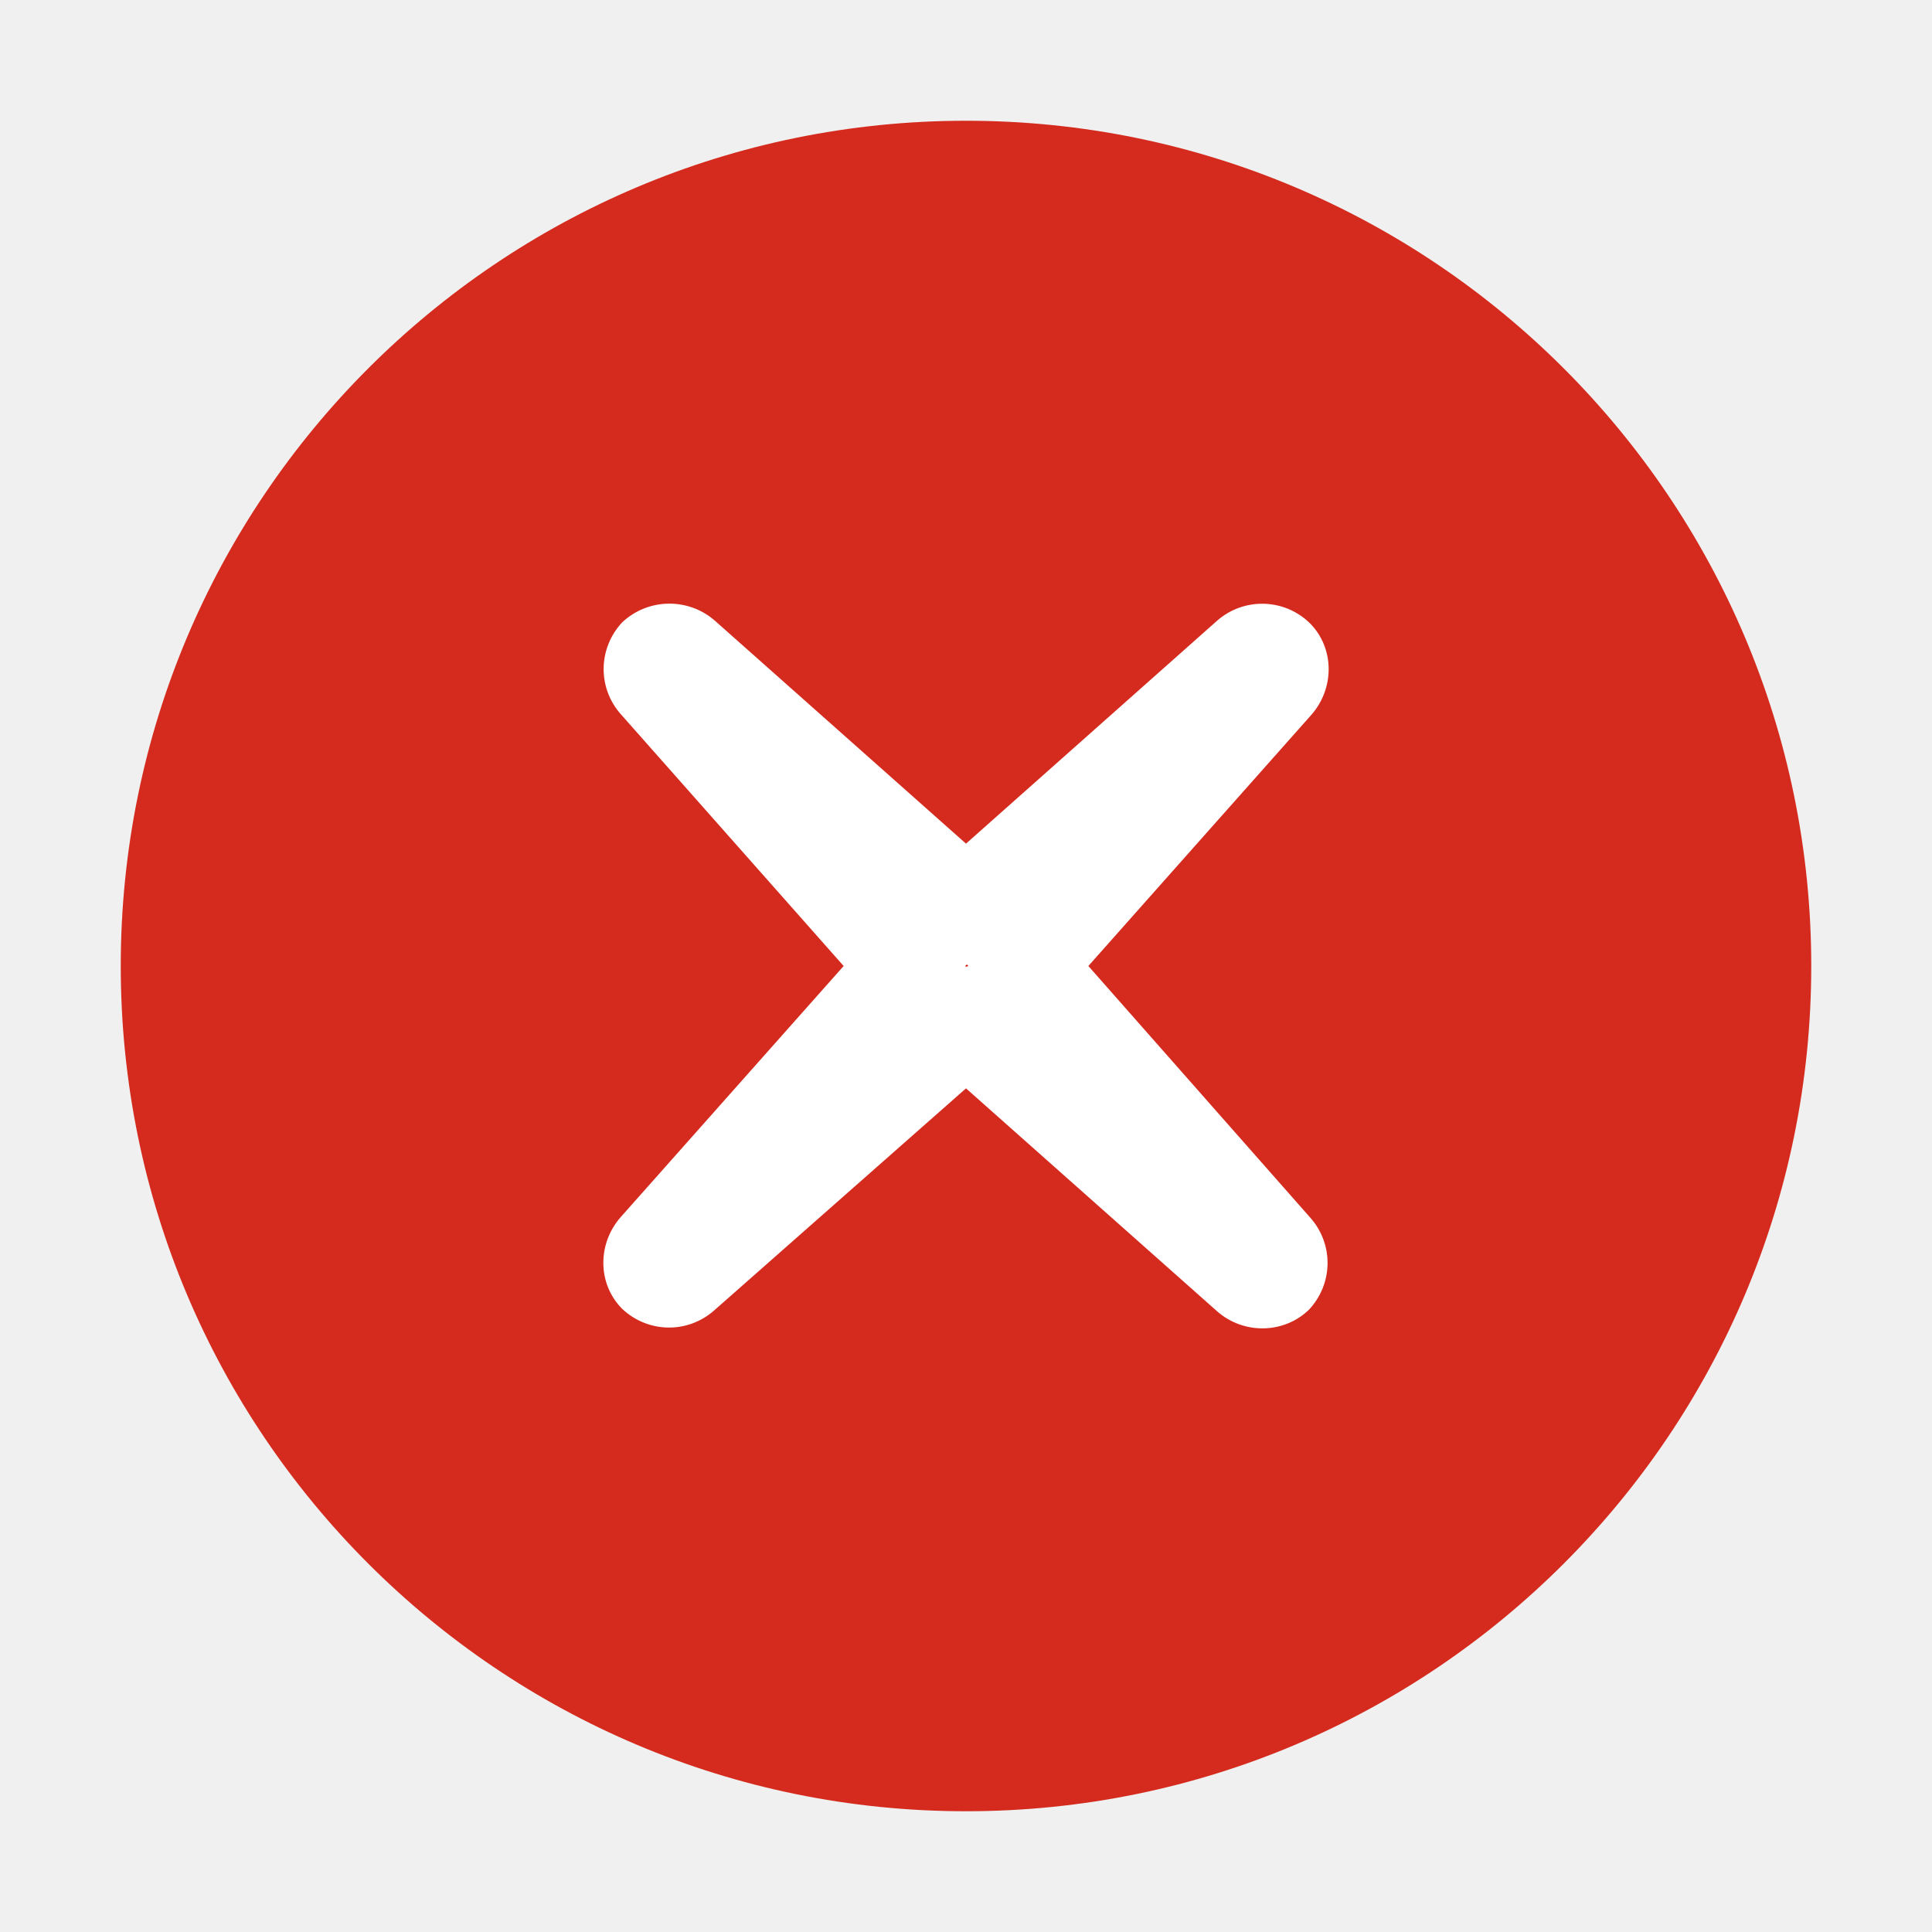
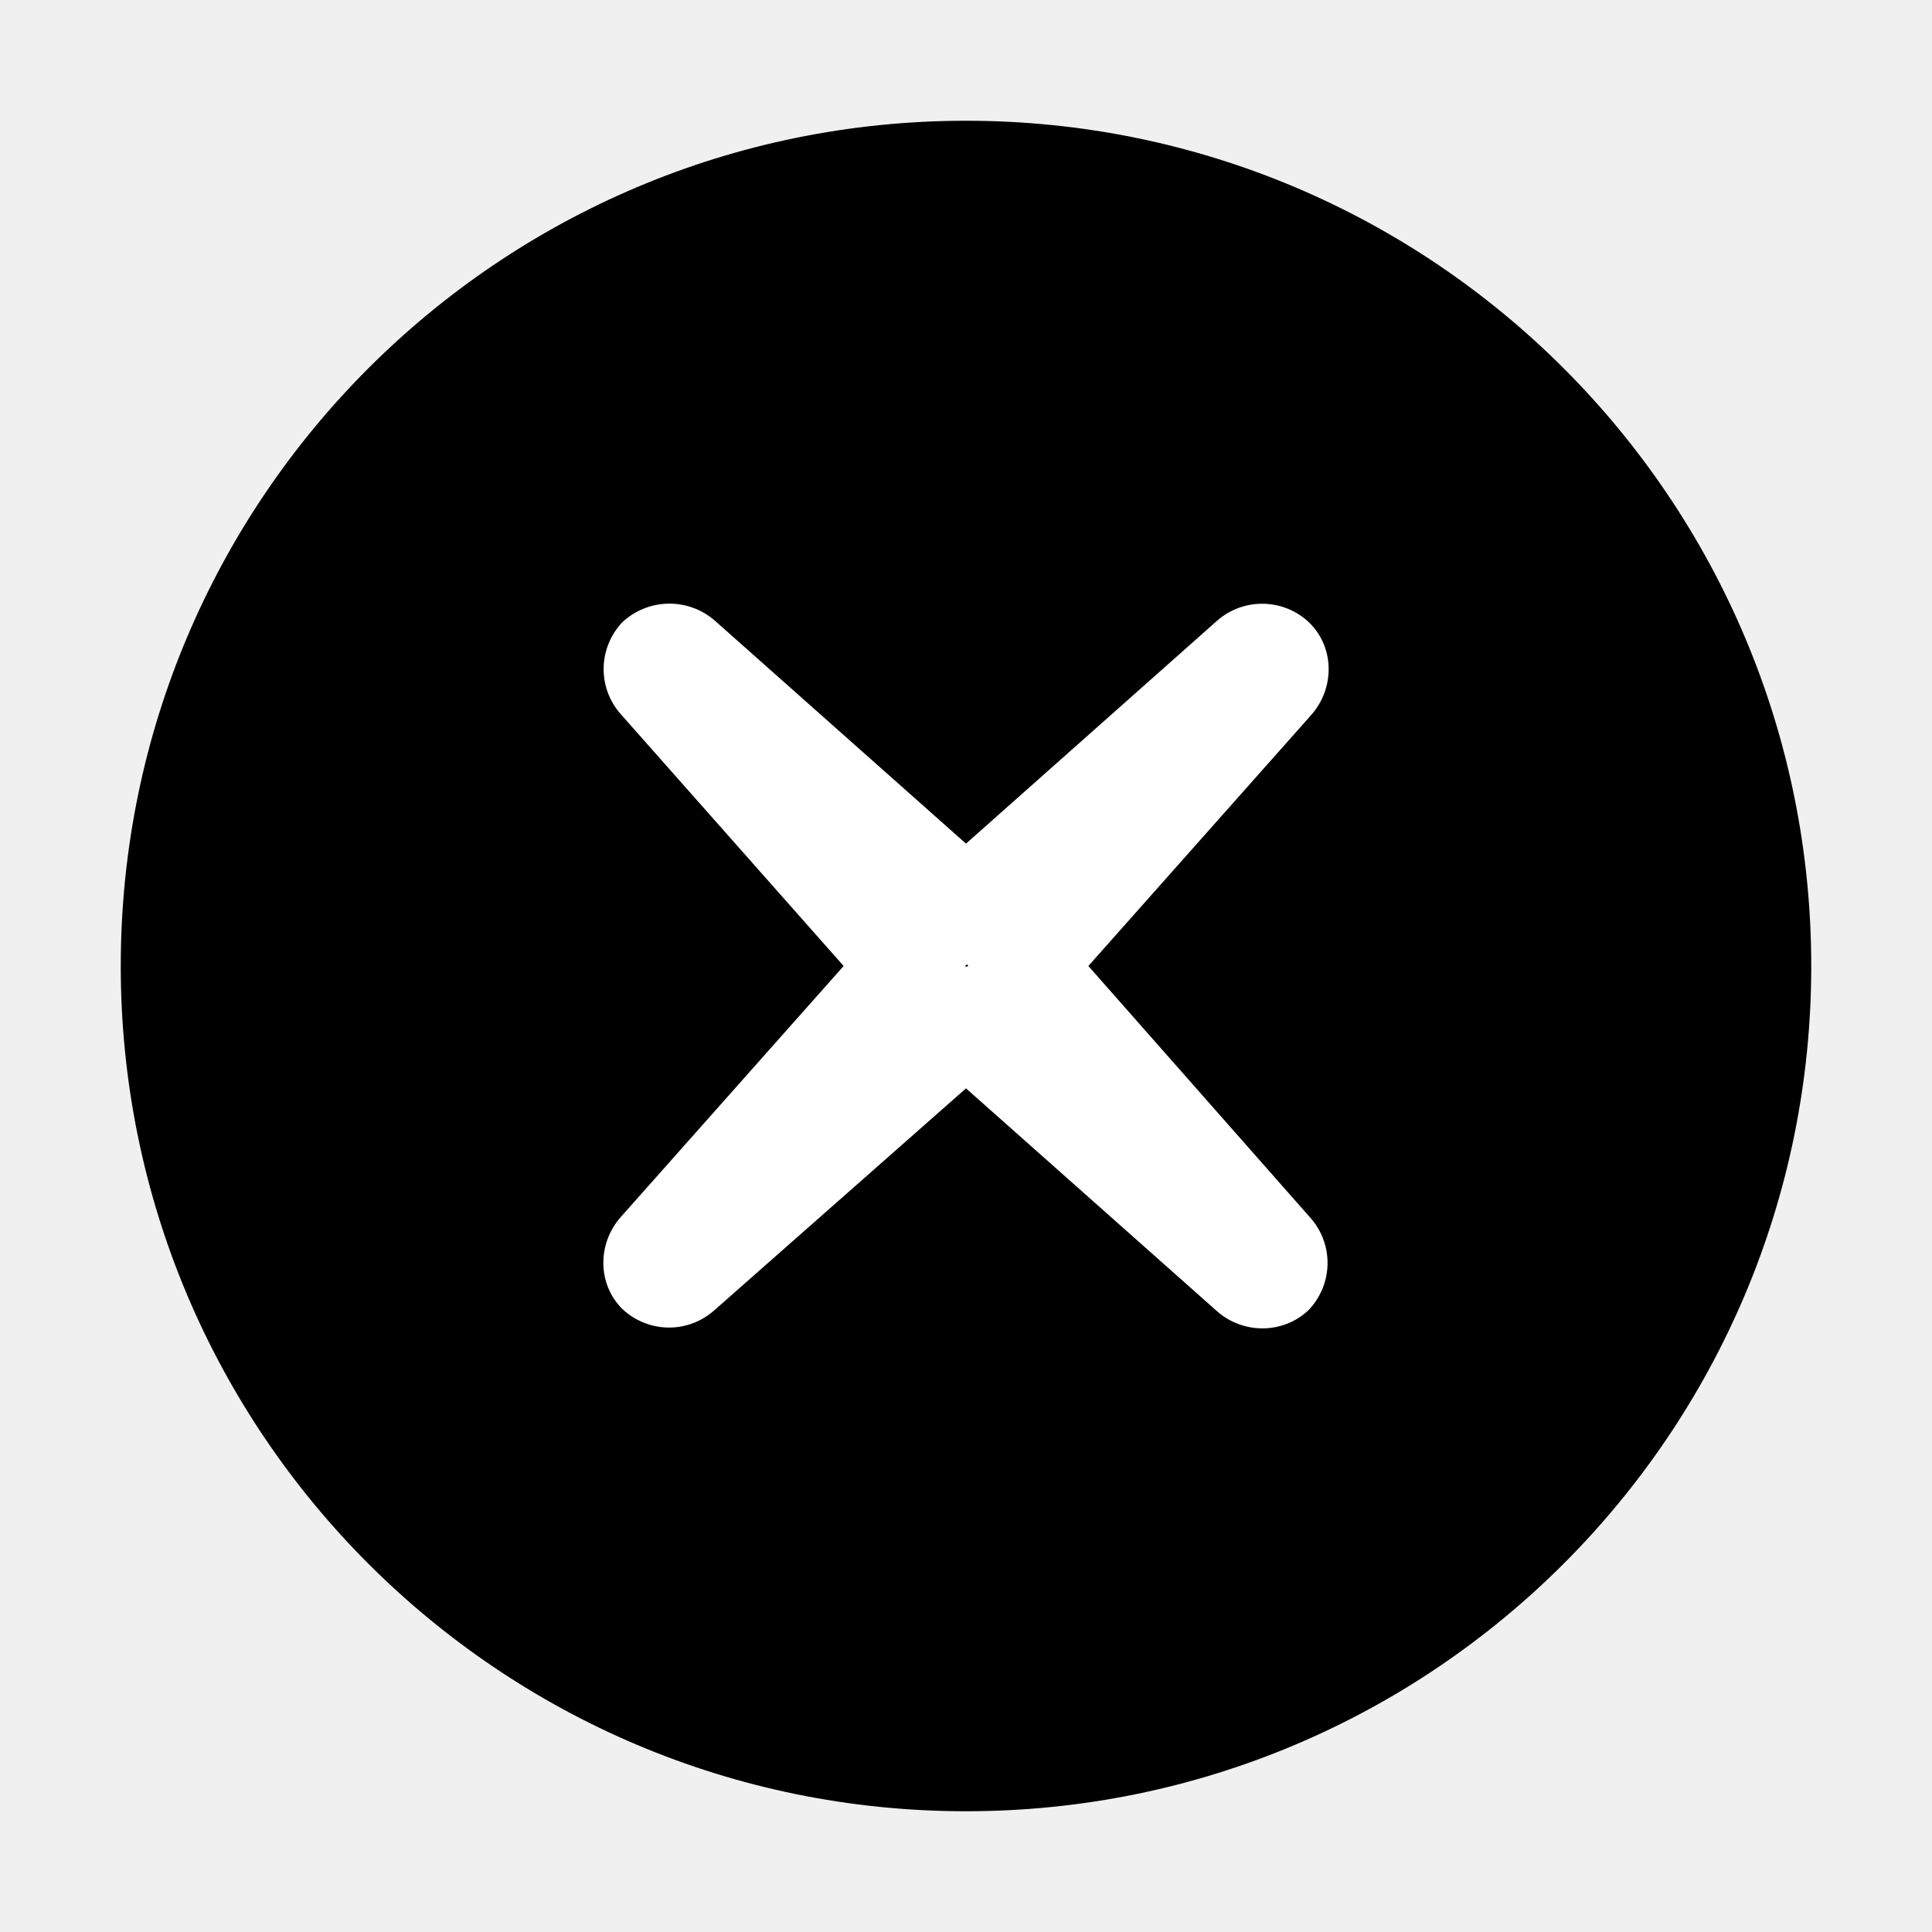
<svg xmlns="http://www.w3.org/2000/svg" viewBox="0 0 24 24">
  <path fill="none" d="M0 0h24v24H0z" />
-   <circle cx="12" cy="12" r="10.5" fill="#d52b1e" />
+   <circle cx="12" cy="12" r="10.5" fill="currentColor" />
  <path fill="#fff" d="M15.12 7.71 12 10.48 8.88 7.71a.858.858 0 0 0-1.15.02c-.3.32-.31.81-.02 1.14L10.48 12l-2.77 3.12c-.29.33-.29.83.02 1.14.32.3.81.31 1.14.02L12 13.52l3.12 2.77c.33.29.83.28 1.14-.02.3-.32.31-.81.02-1.14L13.52 12l2.77-3.12c.29-.33.29-.83-.02-1.14a.848.848 0 0 0-1.15-.03M12 12.01l-.01-.01.01-.01.01-.01.01.01.01.01-.03.01z" />
</svg>
